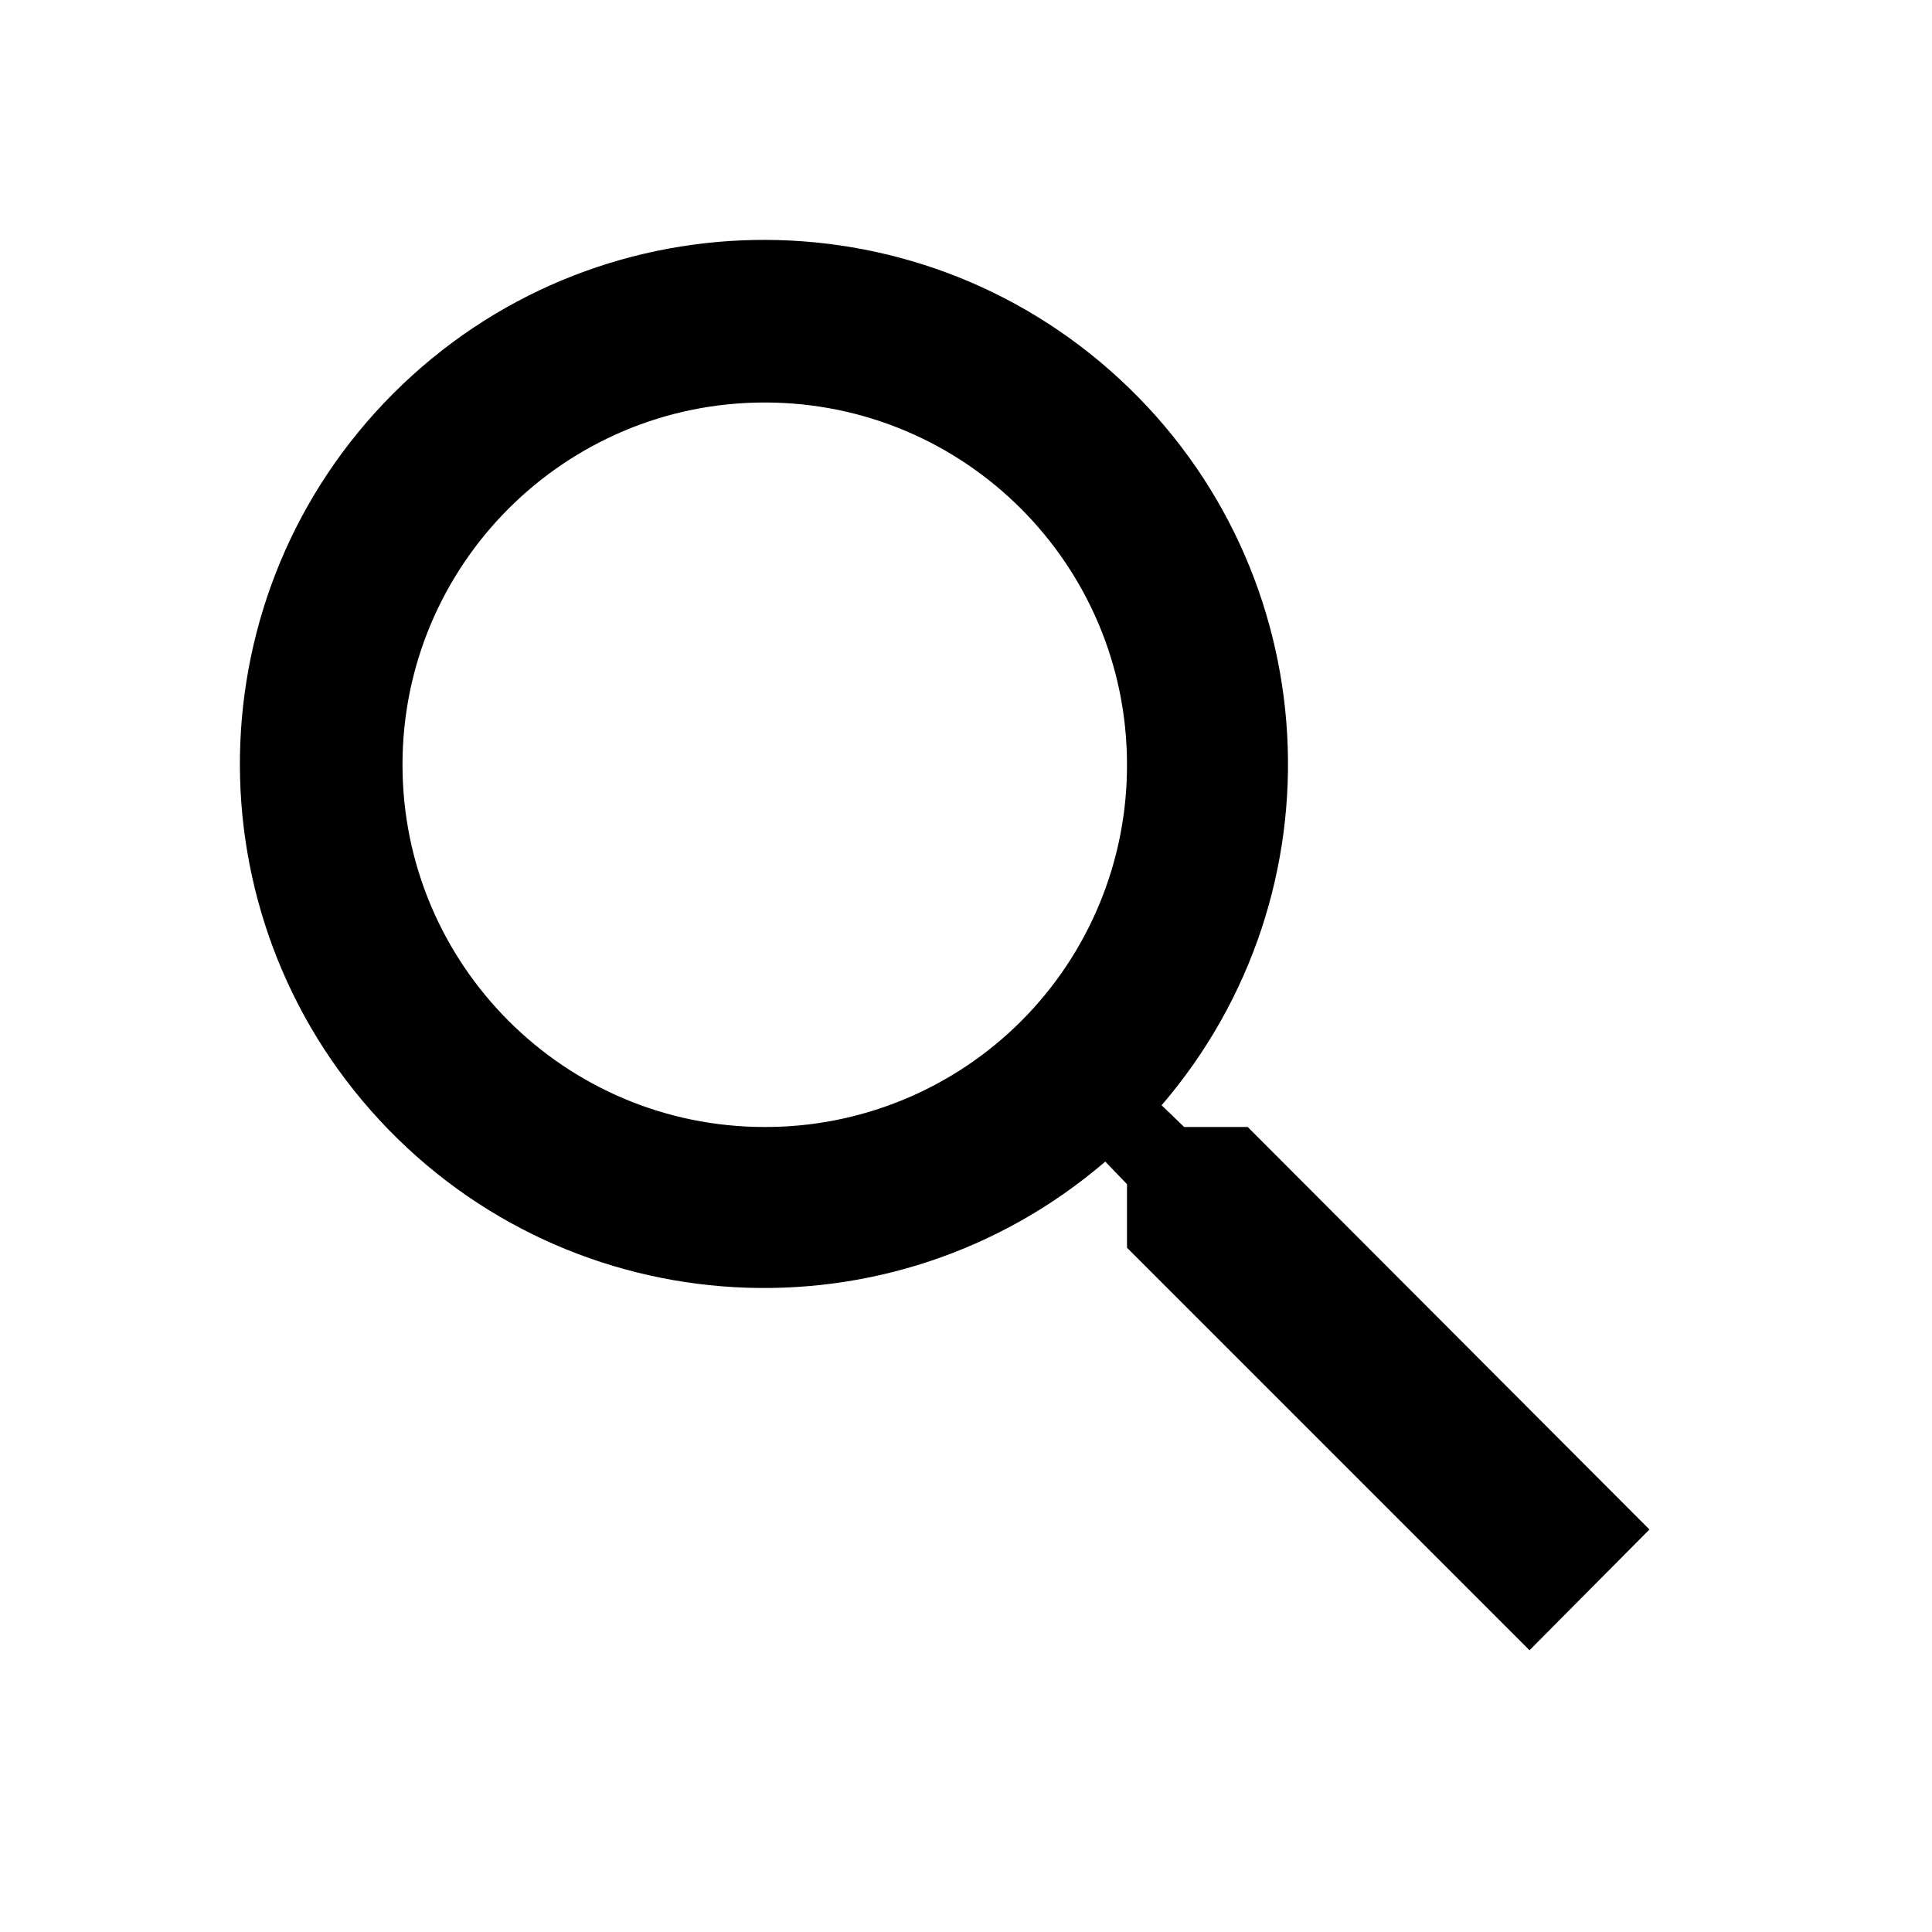
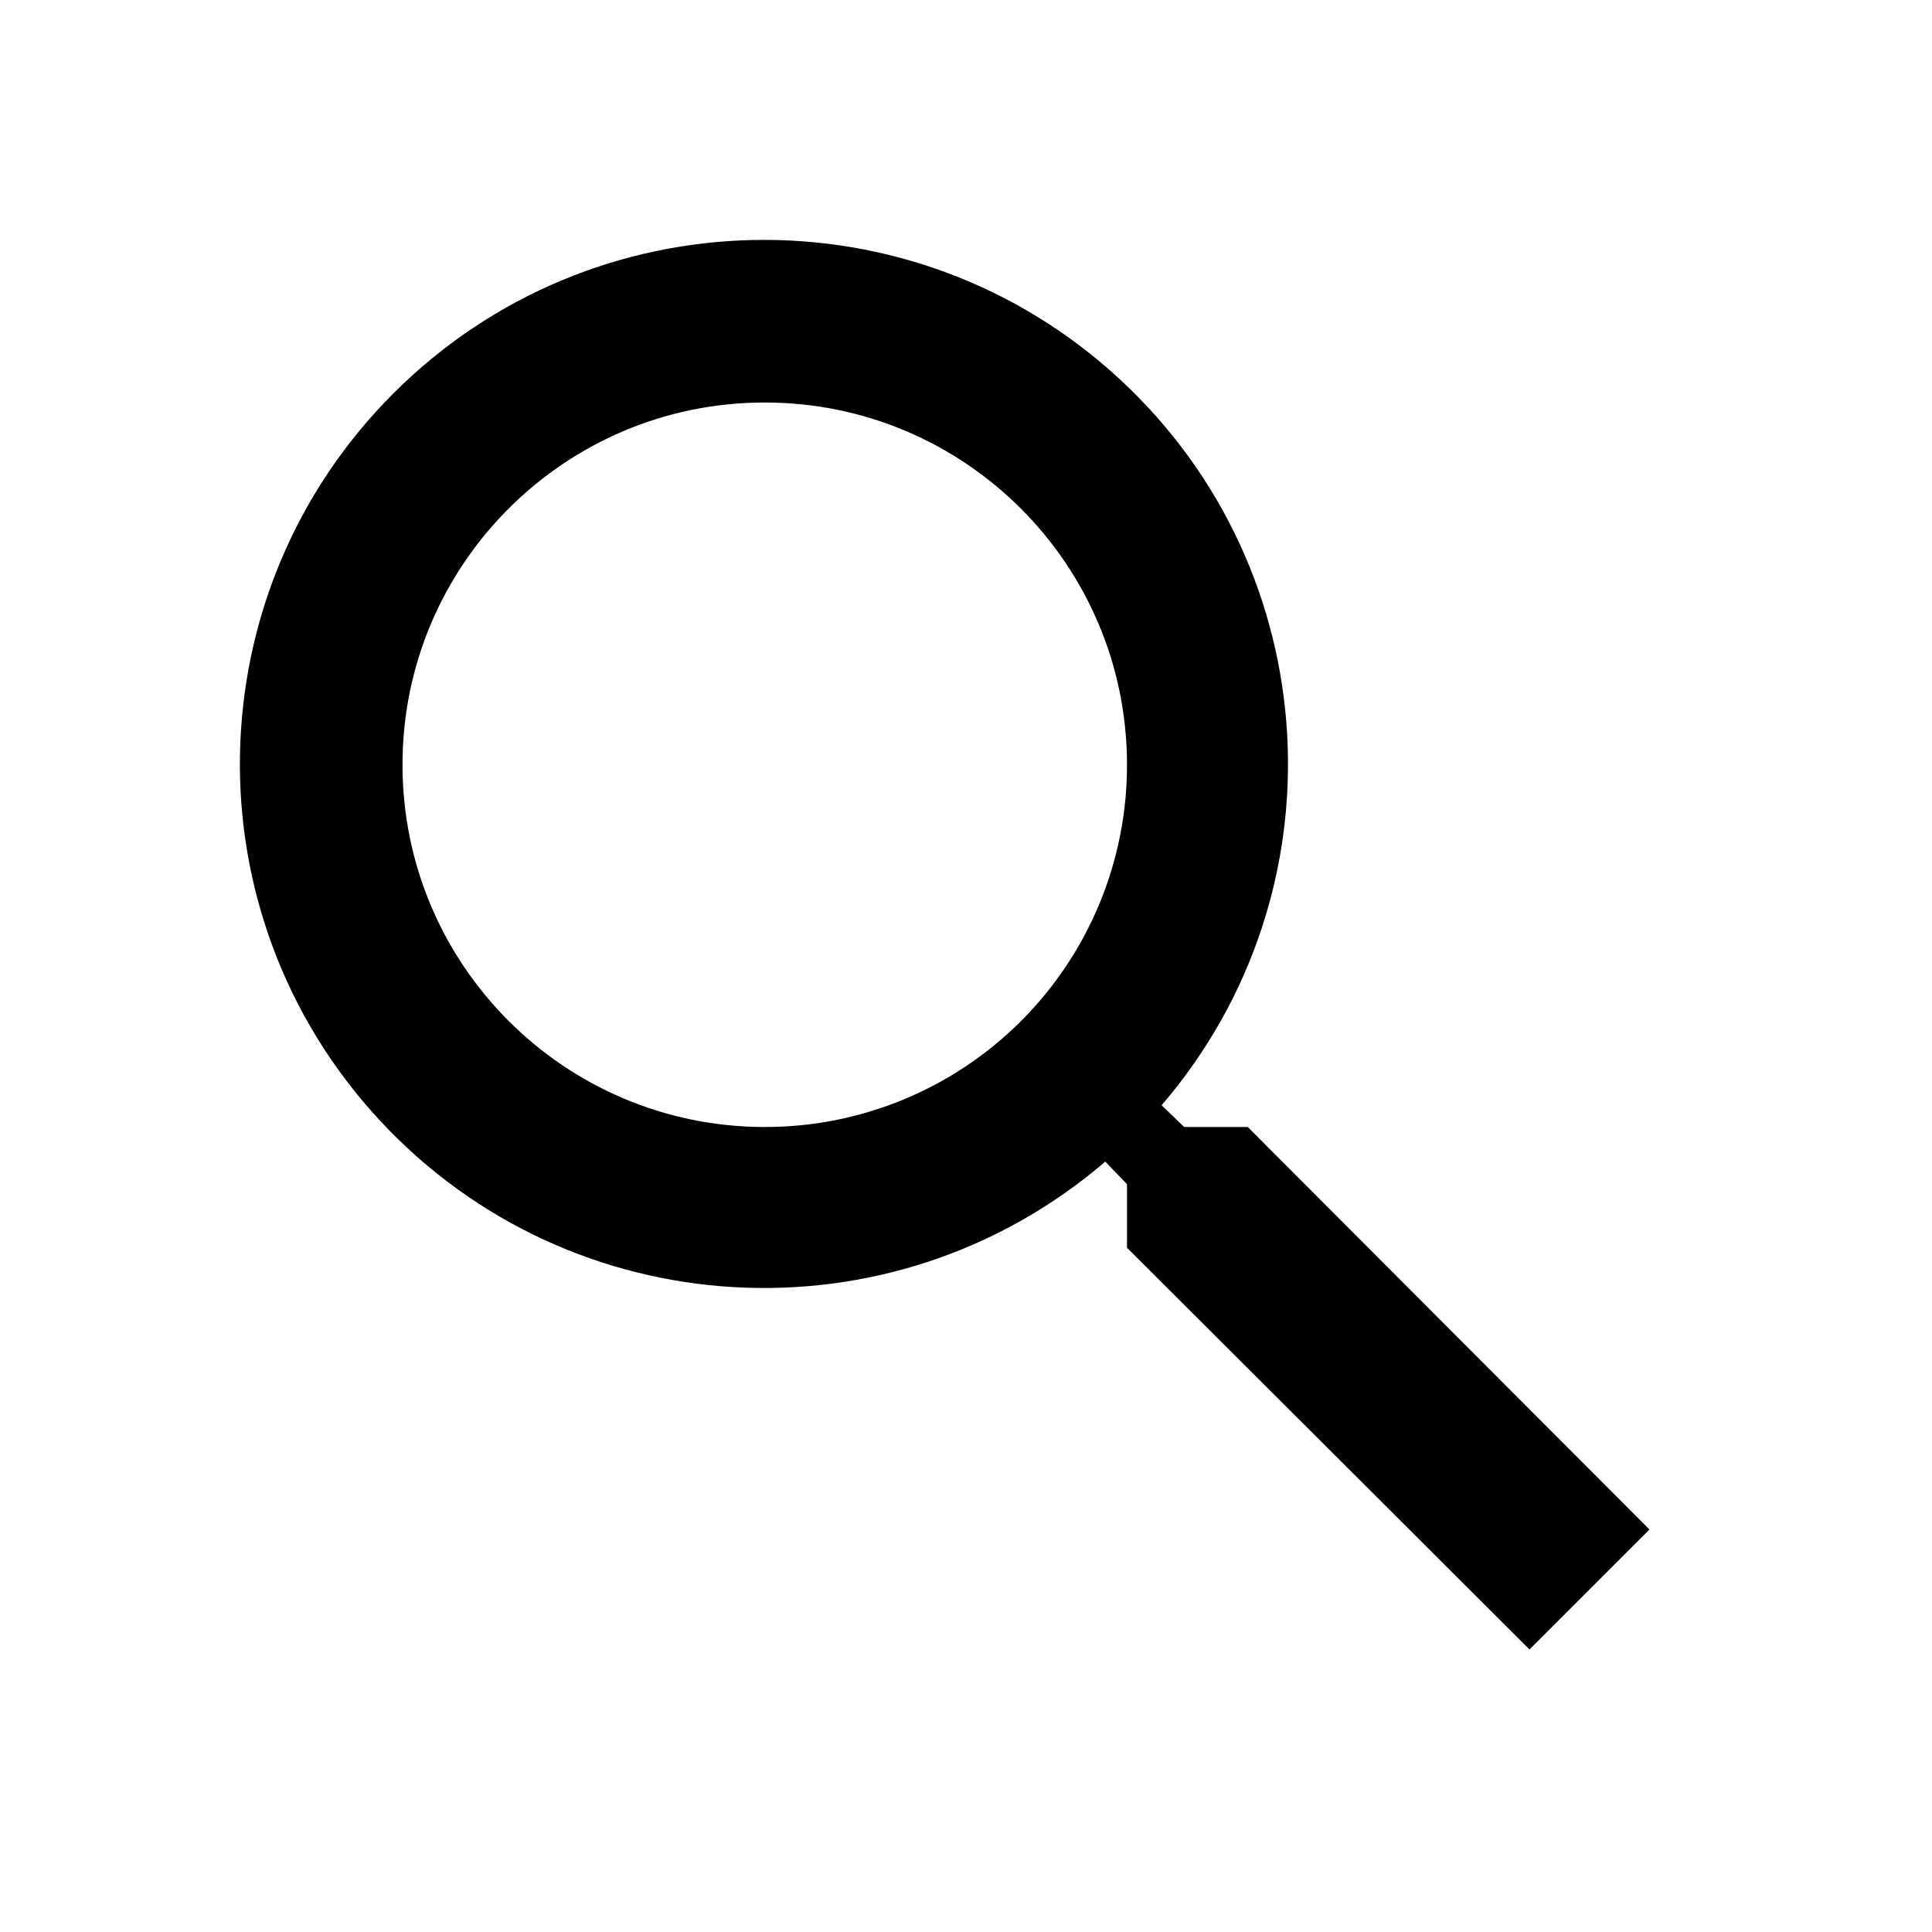
<svg xmlns="http://www.w3.org/2000/svg" viewBox="0 0 24 24">
-   <path d="M15.5,14h-.79l-.28-.27a6.51,6.51,0,1,0-.7.7l.27.28v.79l5,5L20.49,19Zm-6,0A4.5,4.5,0,1,1,14,9.5,4.49,4.49,0,0,1,9.5,14" />
+   <path d="M15.5,14h-.79l-.28-.27a6.51,6.51,0,1,0-.7.7l.27.28v.79l5,4.99L20.49,19Zm-6,0A4.5,4.5,0,1,1,14,9.5,4.494,4.494,0,0,1,9.5,14" />
+   <path fill="none" stroke="#000" stroke-miterlimit="10" stroke-width=".5" d="M-60 -12H420V468H-60z" />
</svg>
